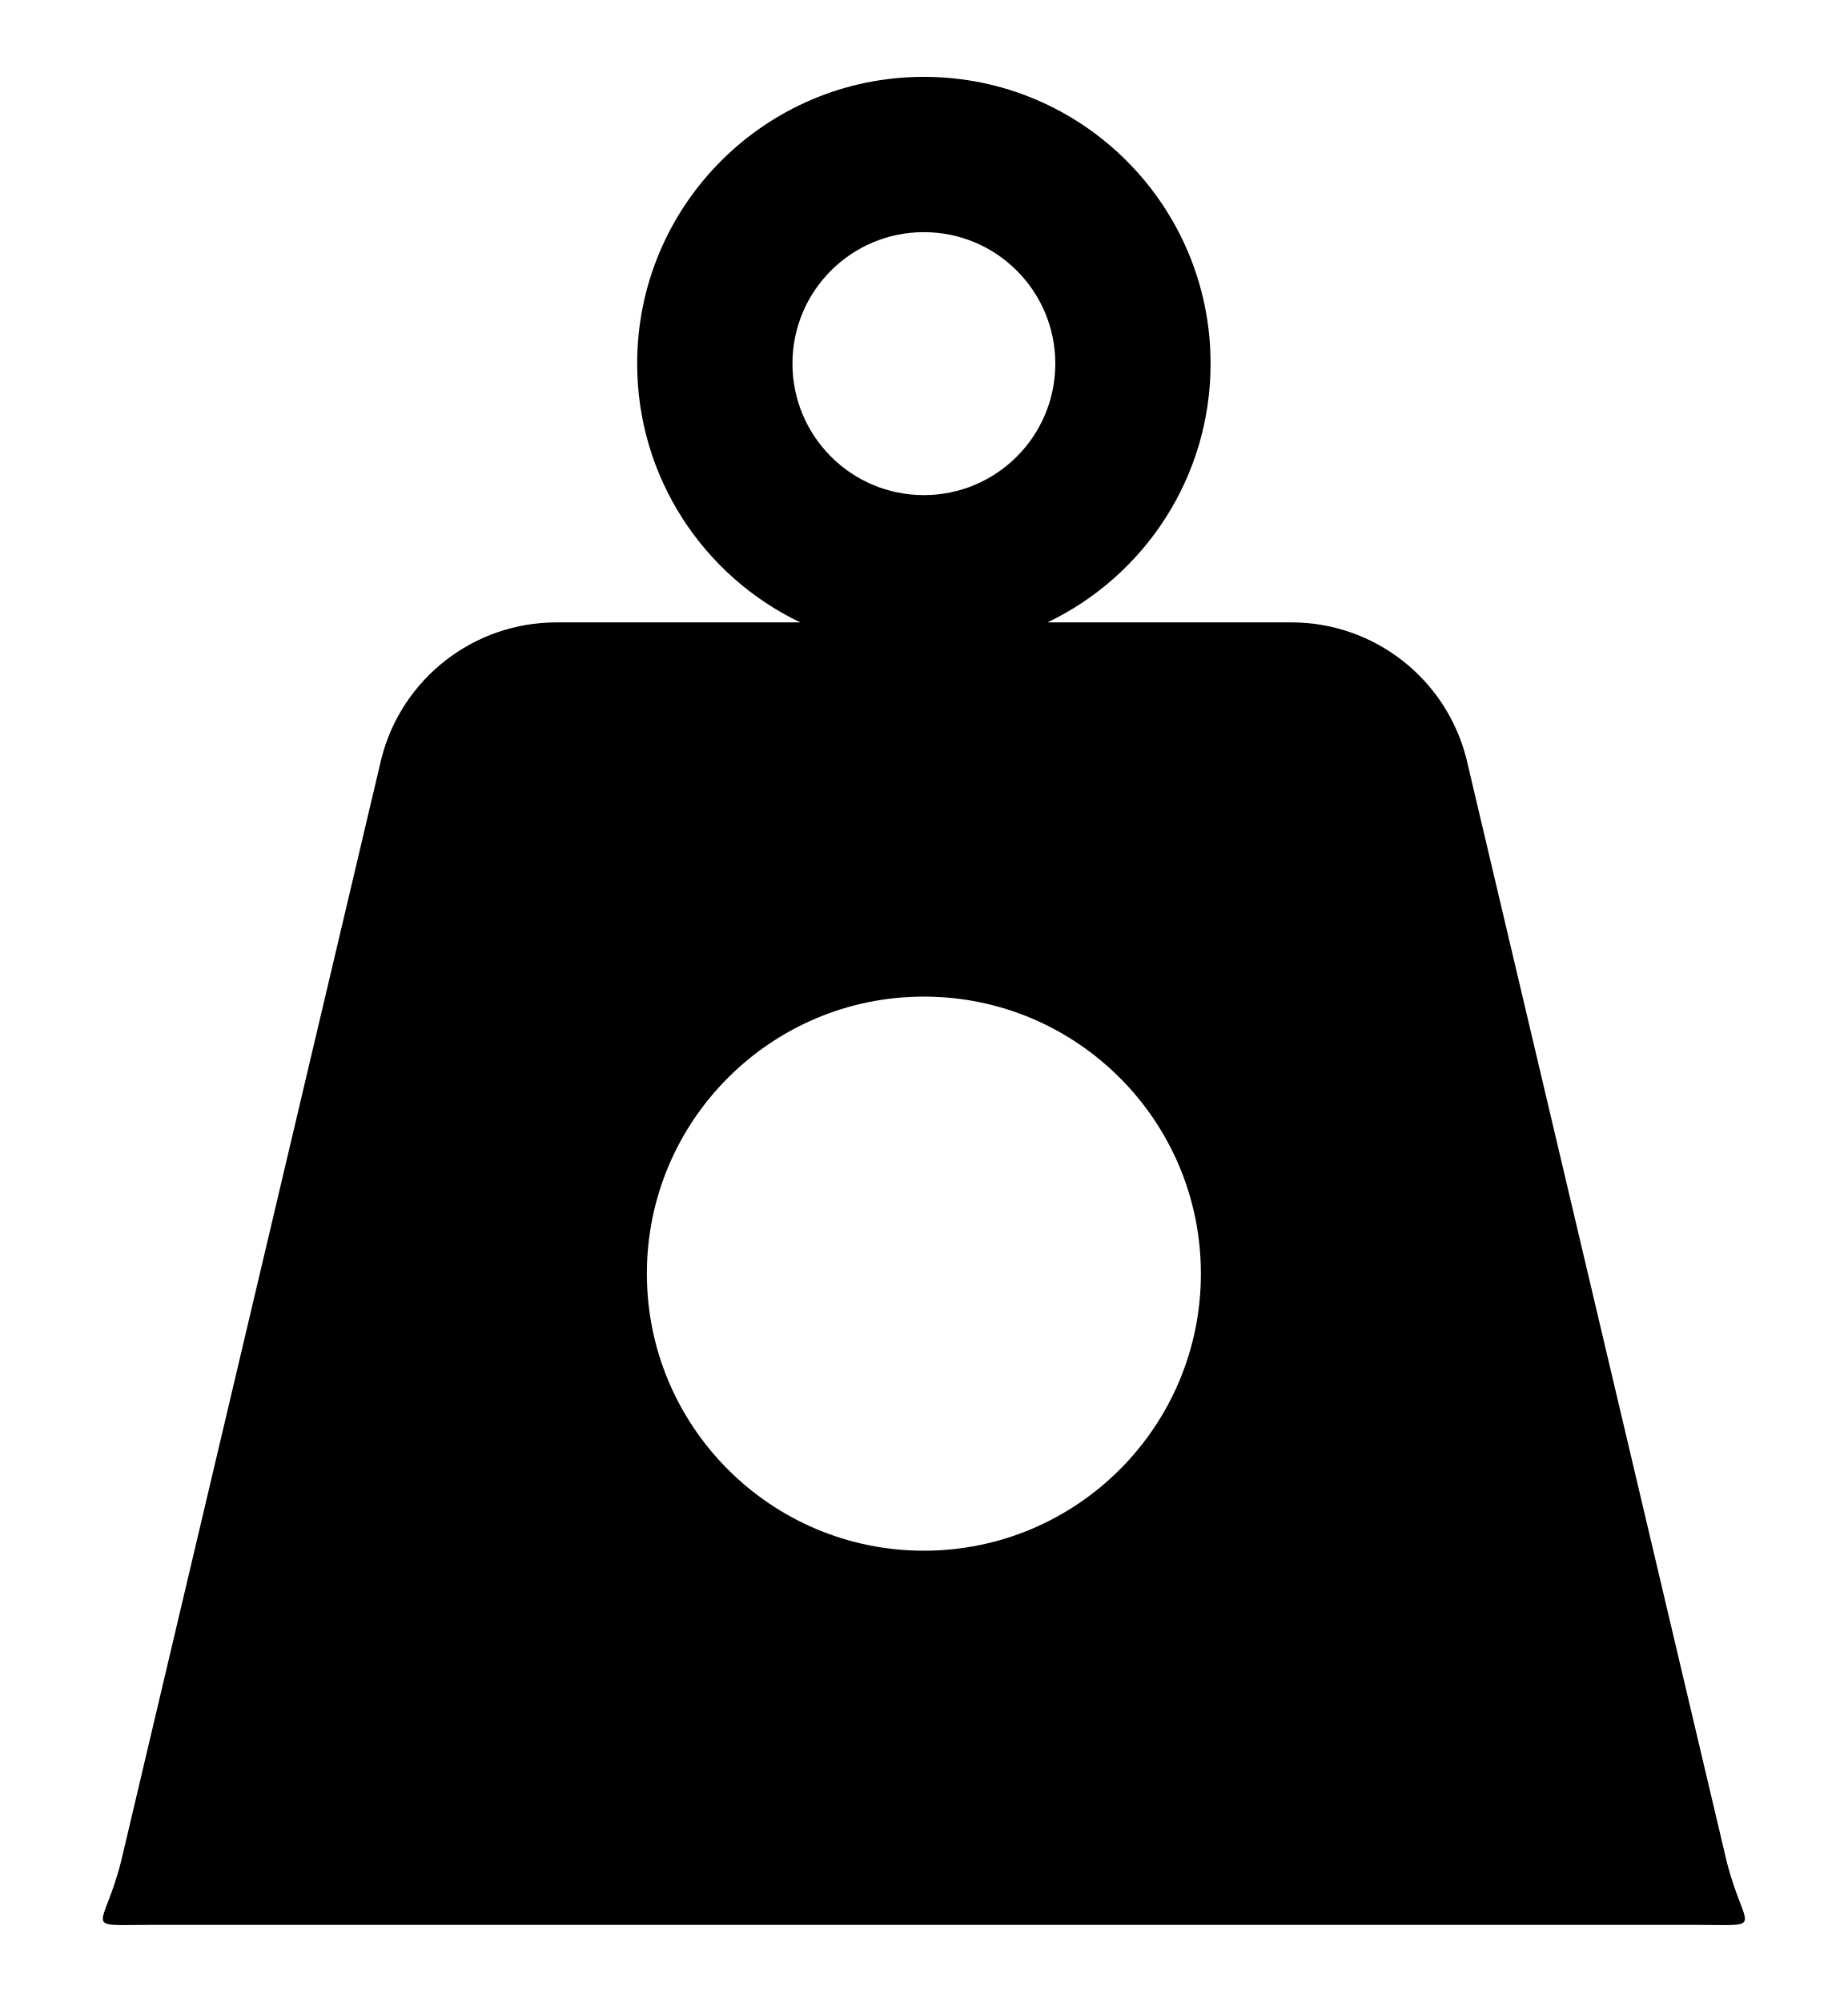
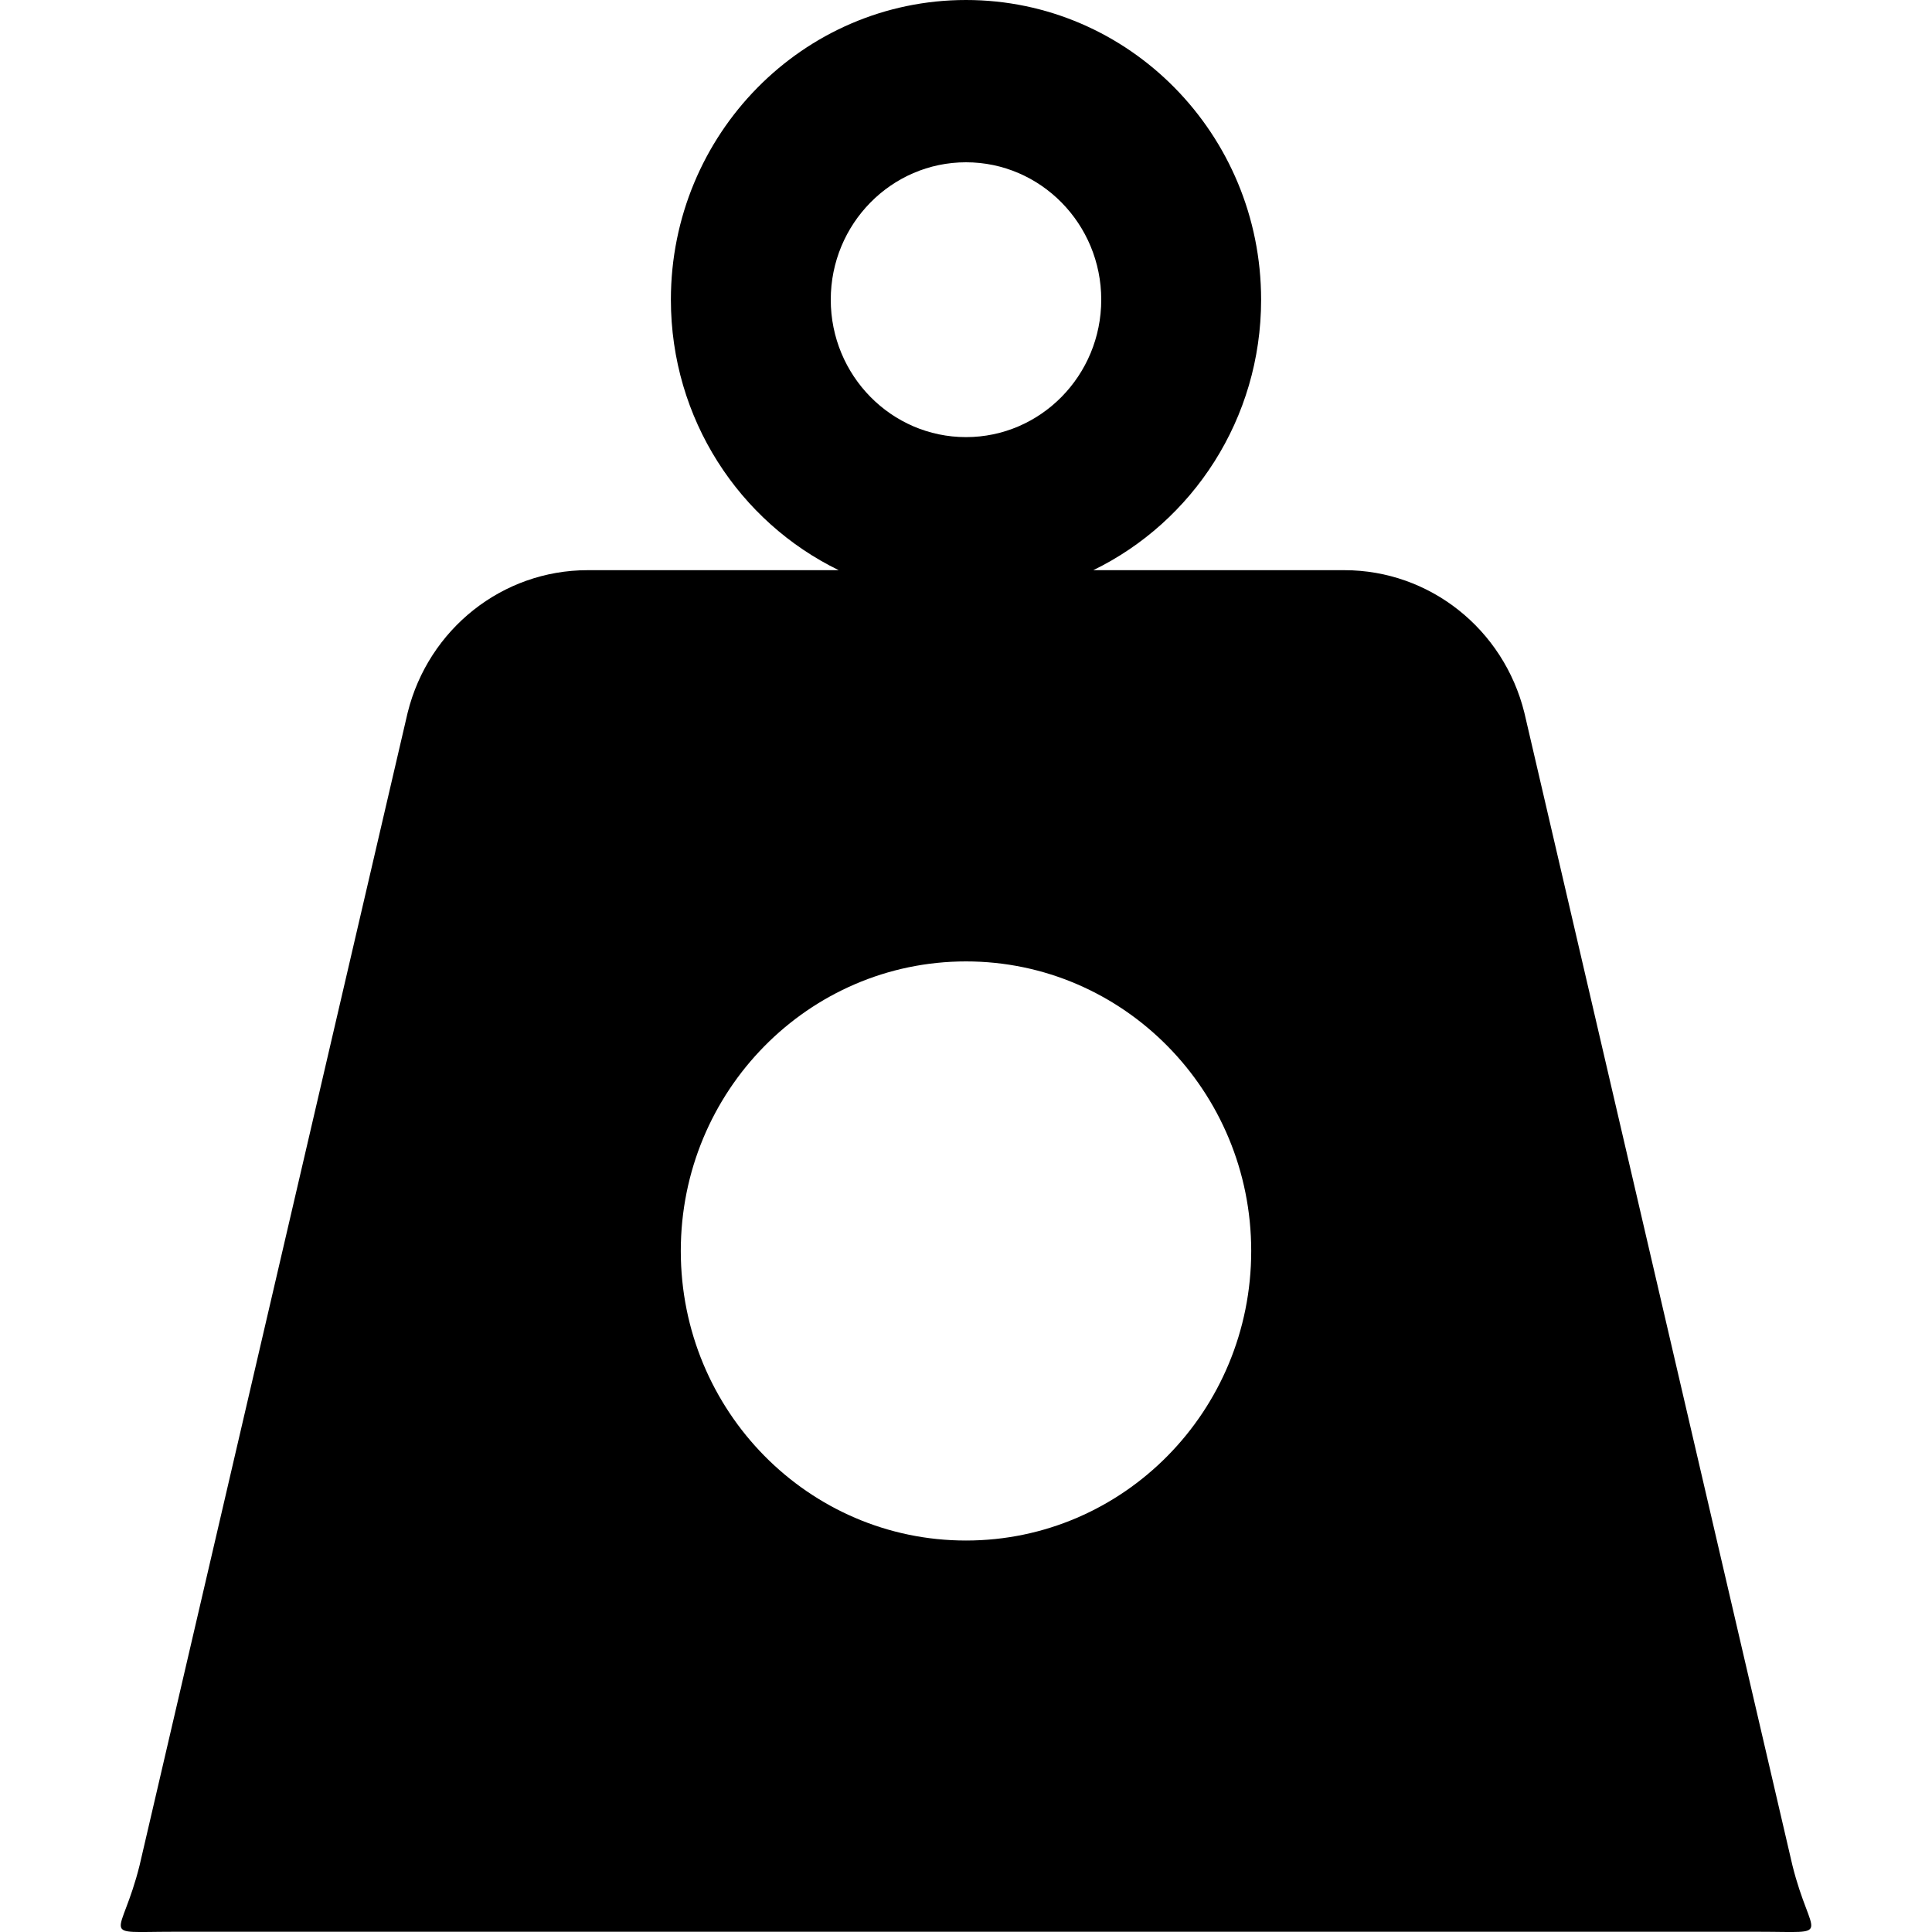
- <svg xmlns="http://www.w3.org/2000/svg" width="24" height="26" viewBox="0 0 24 26" fill="none">
-   <path fill-rule="evenodd" clip-rule="evenodd" d="M13.606 8.083C14.859 7.483 15.724 6.204 15.724 4.722C15.724 2.666 14.057 0.998 12 0.998C9.943 0.998 8.276 2.666 8.276 4.722C8.276 6.204 9.141 7.483 10.394 8.083H7.226C6.154 8.083 5.218 8.811 4.954 9.851L1.573 24.173C1.338 25.099 1.038 24.998 1.993 24.998H12H22.007C22.962 24.998 22.662 25.099 22.427 24.173L19.046 9.851C18.782 8.811 17.846 8.083 16.774 8.083H13.606ZM13.707 4.722C13.707 5.665 12.943 6.43 12 6.43C11.057 6.43 10.293 5.665 10.293 4.722C10.293 3.779 11.057 3.015 12 3.015C12.943 3.015 13.707 3.779 13.707 4.722ZM15.598 16.541C15.598 18.528 13.987 20.139 12 20.139C10.013 20.139 8.402 18.528 8.402 16.541C8.402 14.554 10.013 12.943 12 12.943C13.987 12.943 15.598 14.554 15.598 16.541Z" fill="black" />
+ <svg xmlns="http://www.w3.org/2000/svg" width="8" height="8" viewBox="0 0 8 8" fill="none">
+   <path d="M4.527 2.361C4.938 2.161 5.222 1.735 5.222 1.241C5.222 0.556 4.675 0 4 0C3.325 0 2.778 0.556 2.778 1.241C2.778 1.735 3.062 2.161 3.473 2.361H2.433C2.081 2.361 1.774 2.604 1.688 2.951L0.578 7.724C0.501 8.033 0.402 7.999 0.716 7.999H7.284C7.598 7.999 7.499 8.033 7.422 7.724L6.312 2.951C6.226 2.604 5.919 2.361 5.567 2.361H4.527ZM4.56 1.241C4.56 1.555 4.309 1.81 4 1.81C3.691 1.81 3.44 1.555 3.44 1.241C3.44 0.927 3.691 0.672 4 0.672C4.309 0.672 4.56 0.927 4.56 1.241ZM5.181 5.18C5.181 5.843 4.652 6.379 4 6.379C3.348 6.379 2.819 5.843 2.819 5.18C2.819 4.518 3.348 3.981 4 3.981C4.652 3.981 5.181 4.518 5.181 5.18Z" fill="black" />
</svg>
